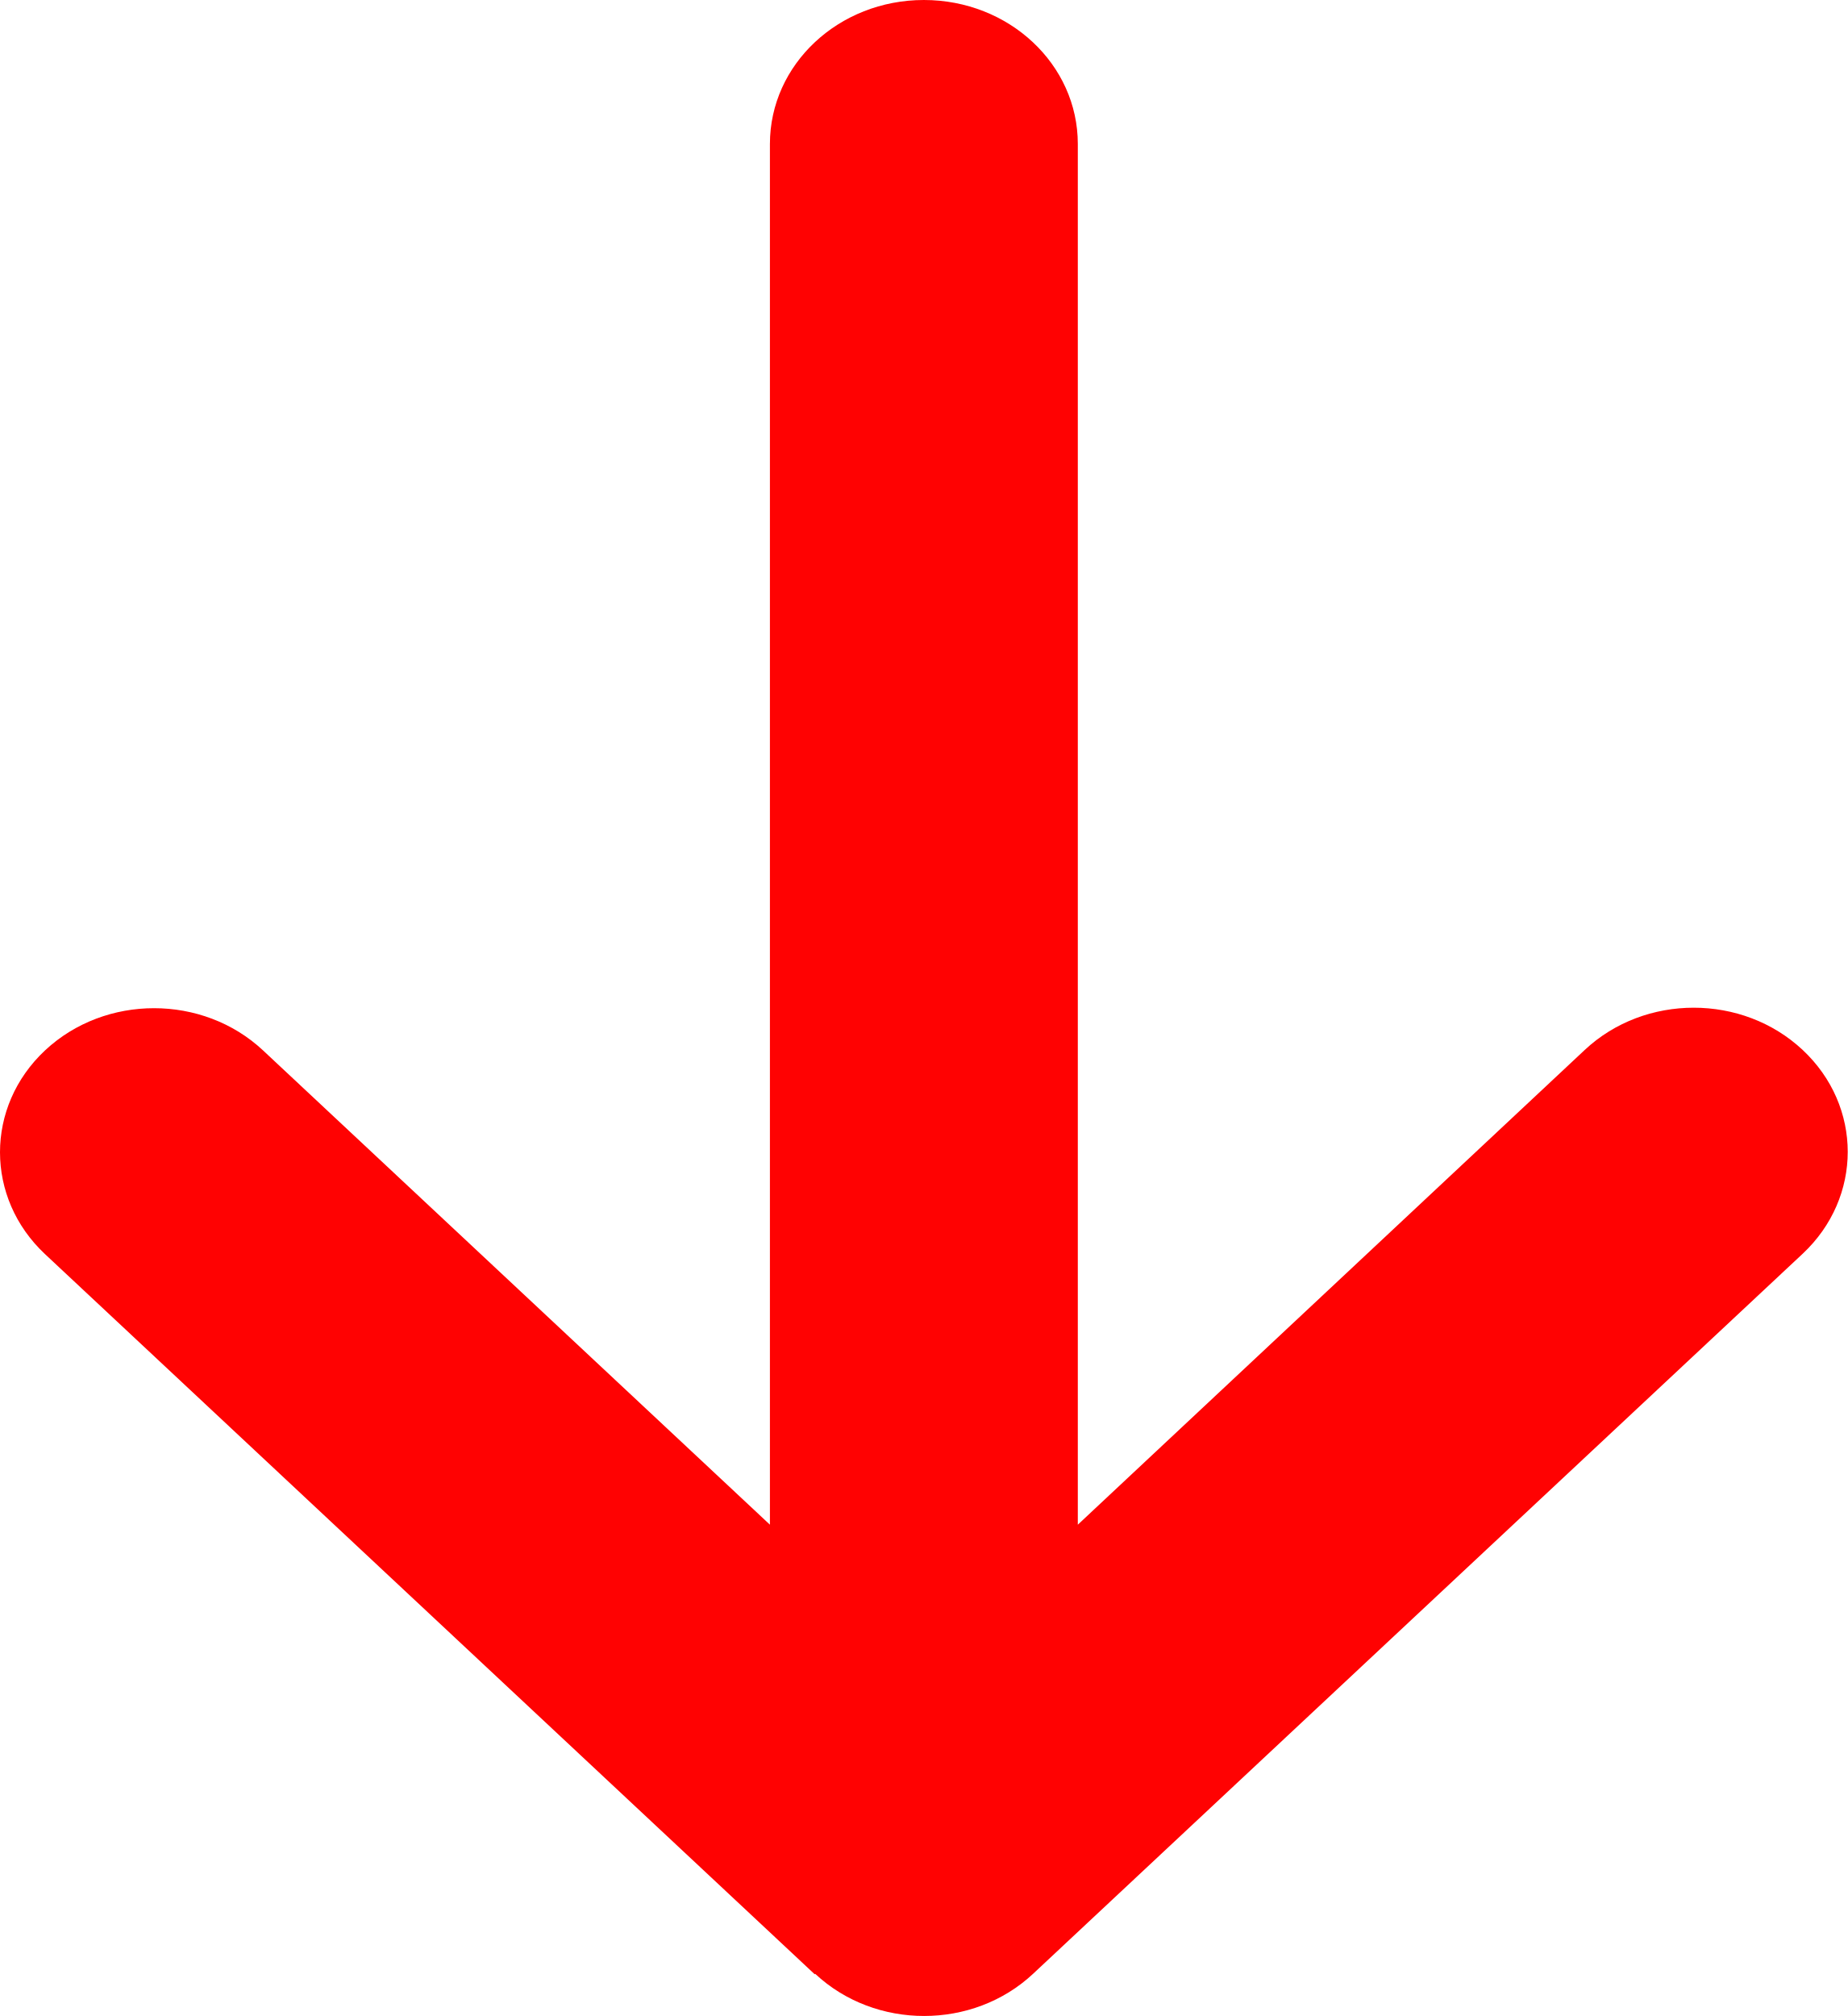
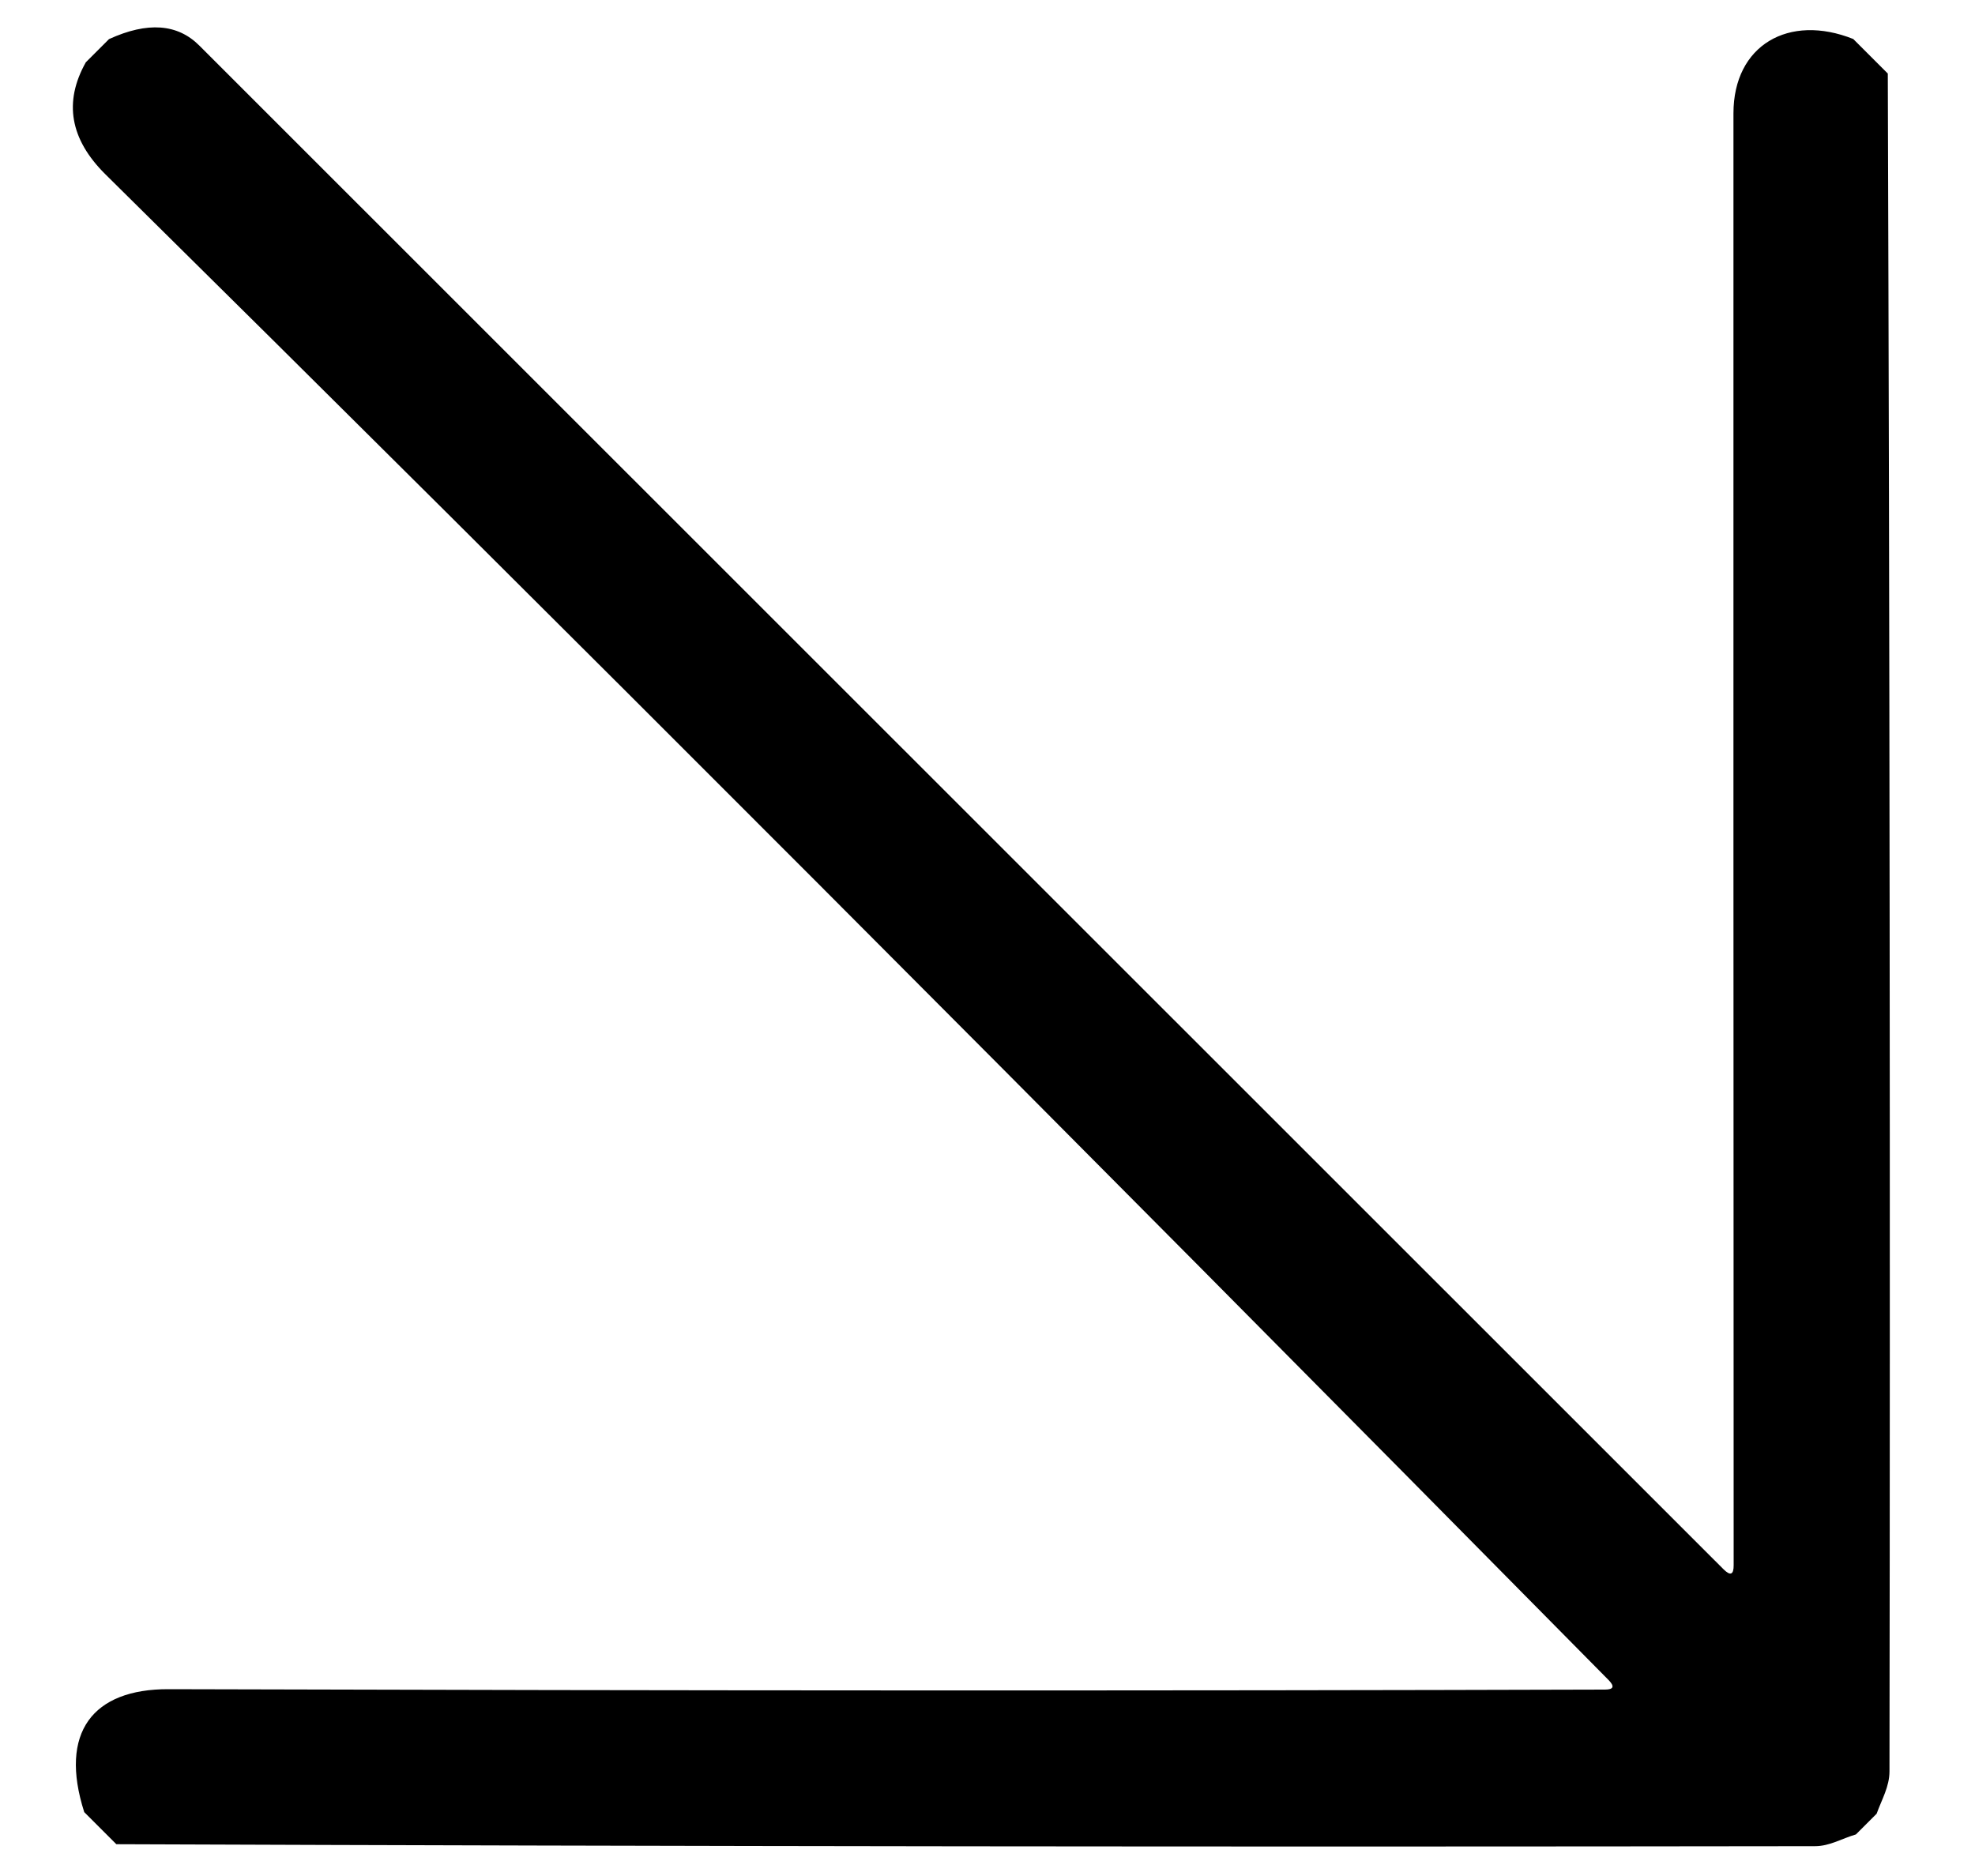
- <svg xmlns="http://www.w3.org/2000/svg" width="22" height="24" viewBox="0 0 22 24" fill="none">
-   <path d="M9.706 23.498C10.422 24.167 11.584 24.167 12.3 23.498L21.463 14.926C22.179 14.256 22.179 13.169 21.463 12.499C20.747 11.829 19.585 11.829 18.869 12.499L12.833 18.151V1.714C12.833 0.766 12.014 3.13106e-07 11 3.13106e-07C9.986 3.13106e-07 9.167 0.766 9.167 1.714V18.151L3.131 12.504C2.415 11.835 1.253 11.835 0.537 12.504C-0.179 13.174 -0.179 14.261 0.537 14.931L9.7 23.503L9.706 23.498Z" fill="#FF0202" />
+ <svg xmlns="http://www.w3.org/2000/svg" width="20" height="19" viewBox="0 0 20 19" fill="none">
+   <path id="Vector" d="M18.767 0.395L19.117 0.745C19.136 6.445 19.142 12.176 19.134 17.939C19.134 18.095 19.056 18.224 19.004 18.369L18.794 18.579C18.655 18.619 18.529 18.698 18.38 18.698C12.612 18.706 6.878 18.7 1.178 18.678L0.853 18.353C0.595 17.546 0.939 17.105 1.707 17.108C6.943 17.123 11.792 17.125 16.253 17.112C16.339 17.112 16.352 17.081 16.293 17.019C10.619 11.271 5.544 6.187 1.068 1.766C0.709 1.411 0.643 1.033 0.869 0.631L1.104 0.396C1.493 0.218 1.798 0.24 2.019 0.462C7.179 5.621 12.323 10.765 17.453 15.893C17.523 15.963 17.557 15.949 17.556 15.851C17.554 11.061 17.553 6.16 17.554 1.148C17.554 0.456 18.116 0.135 18.767 0.395Z" fill="black" />
</svg>
